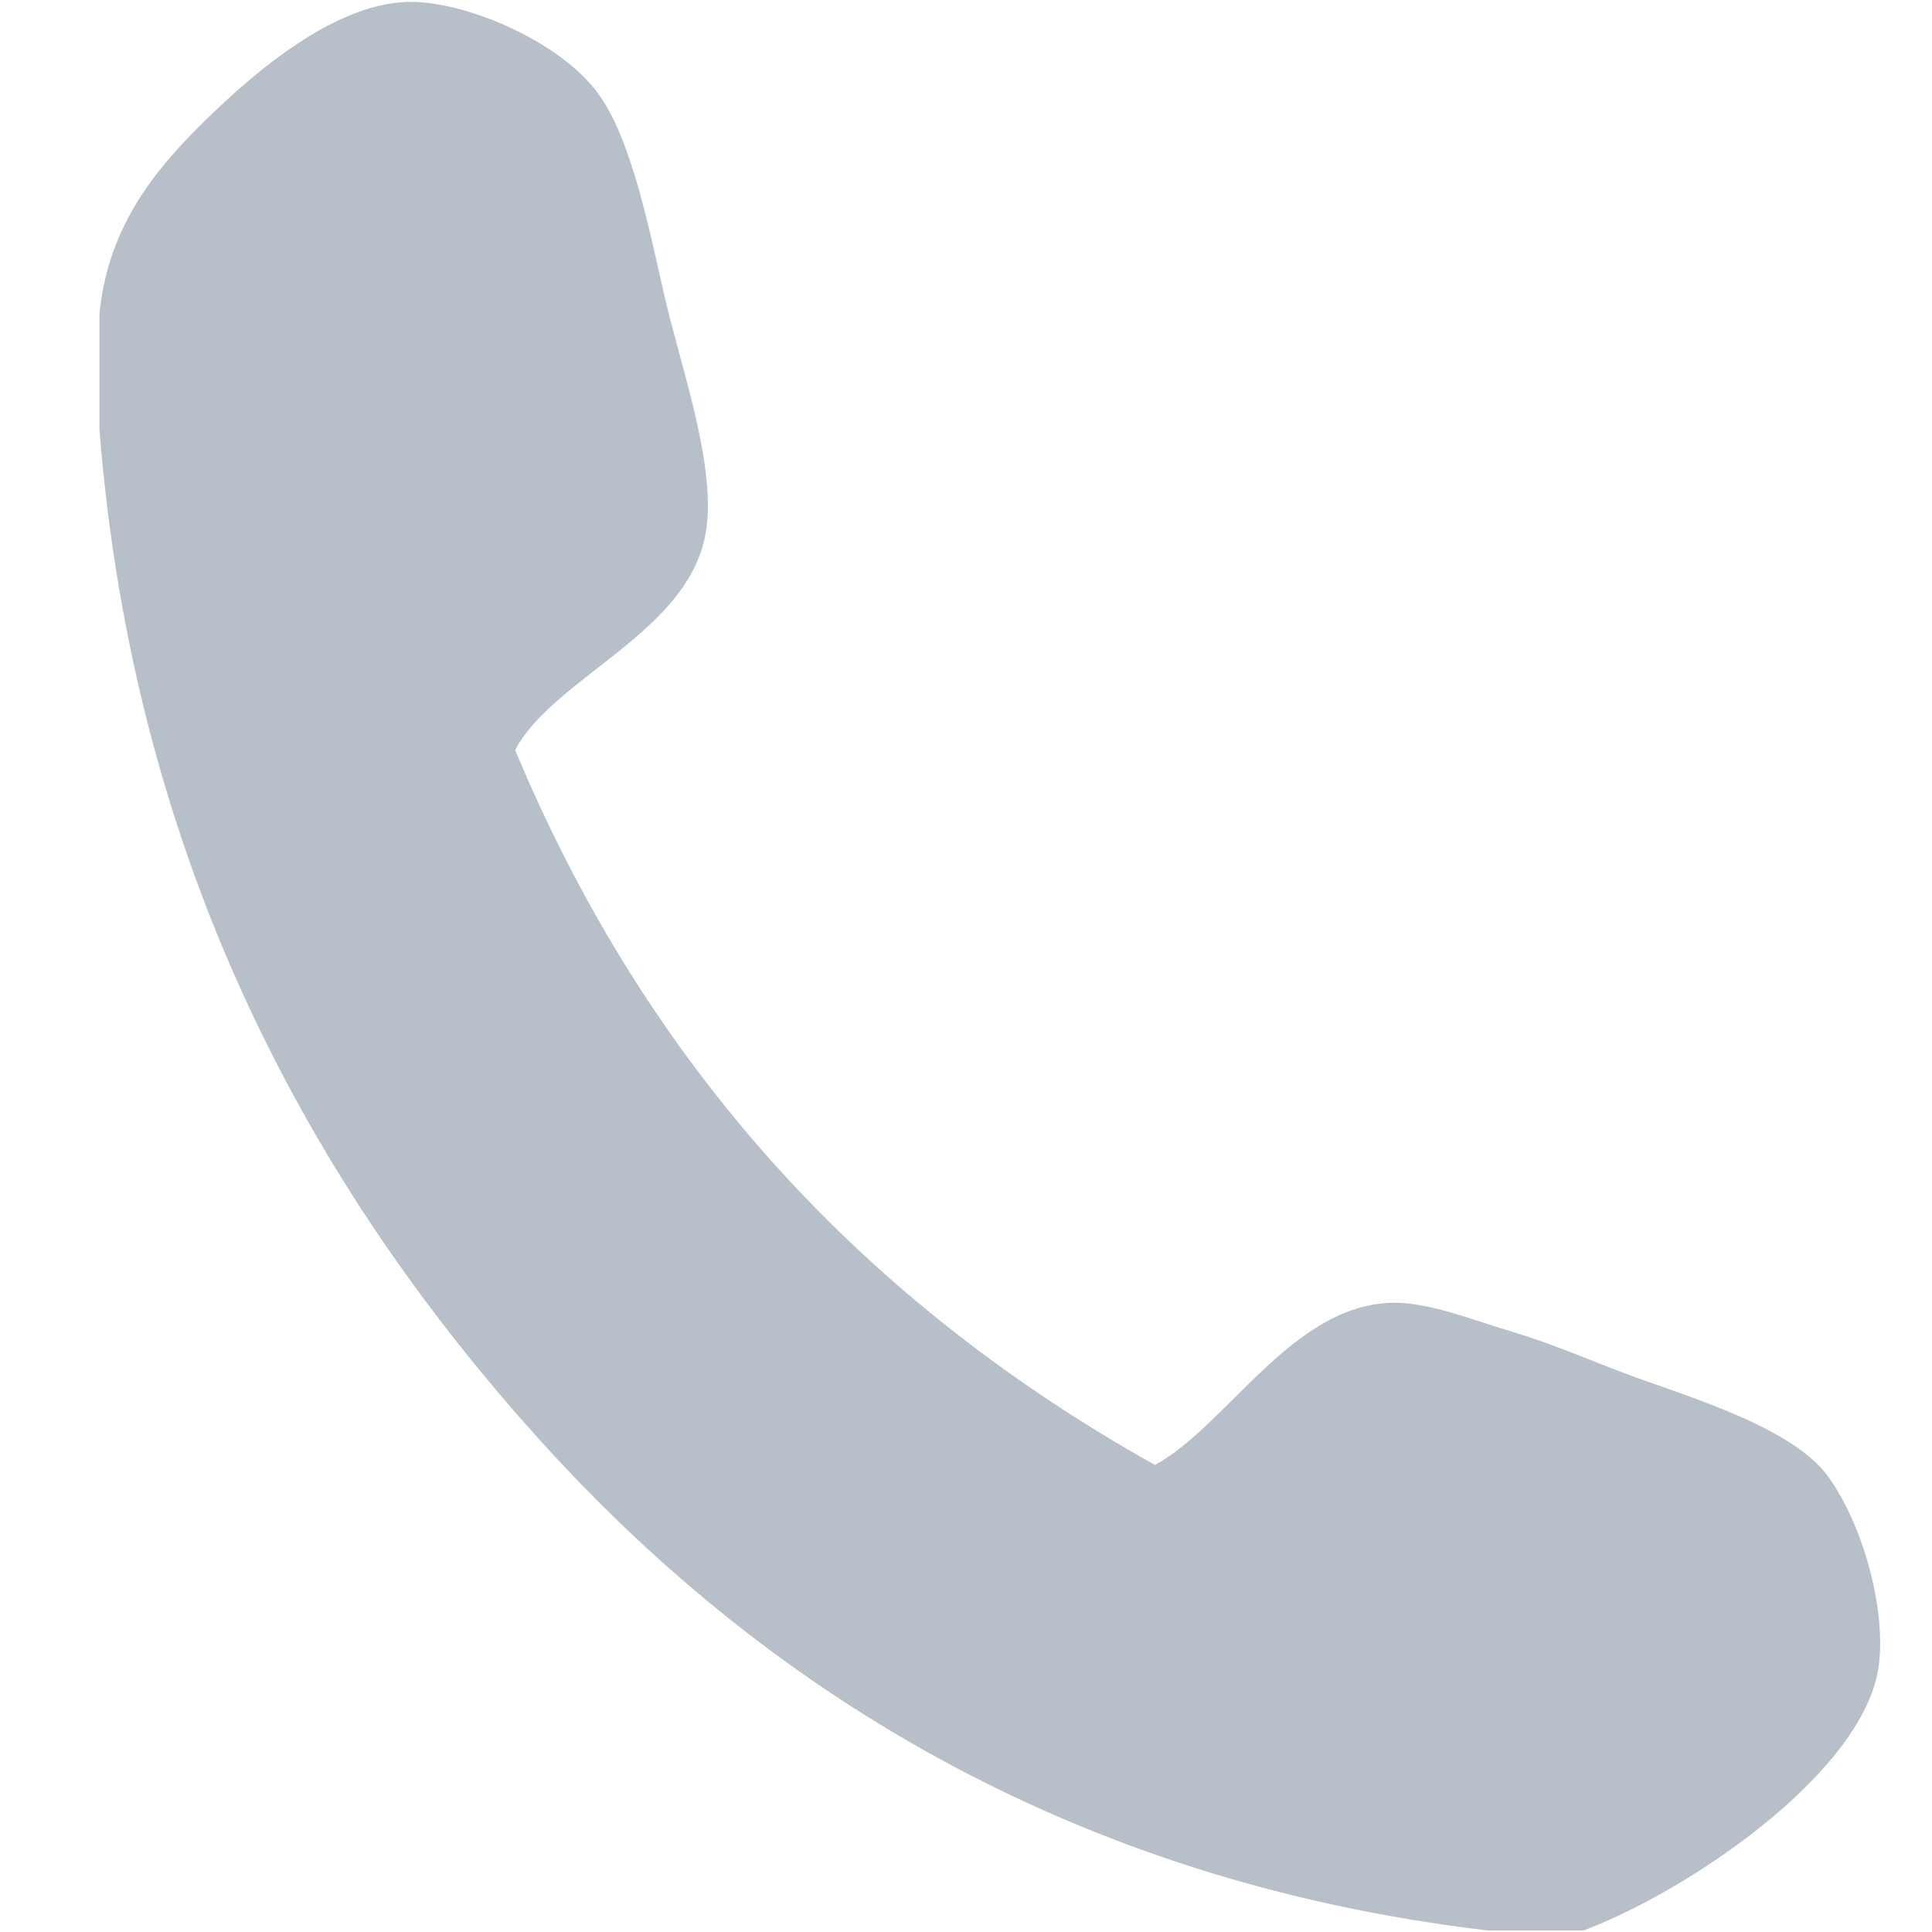
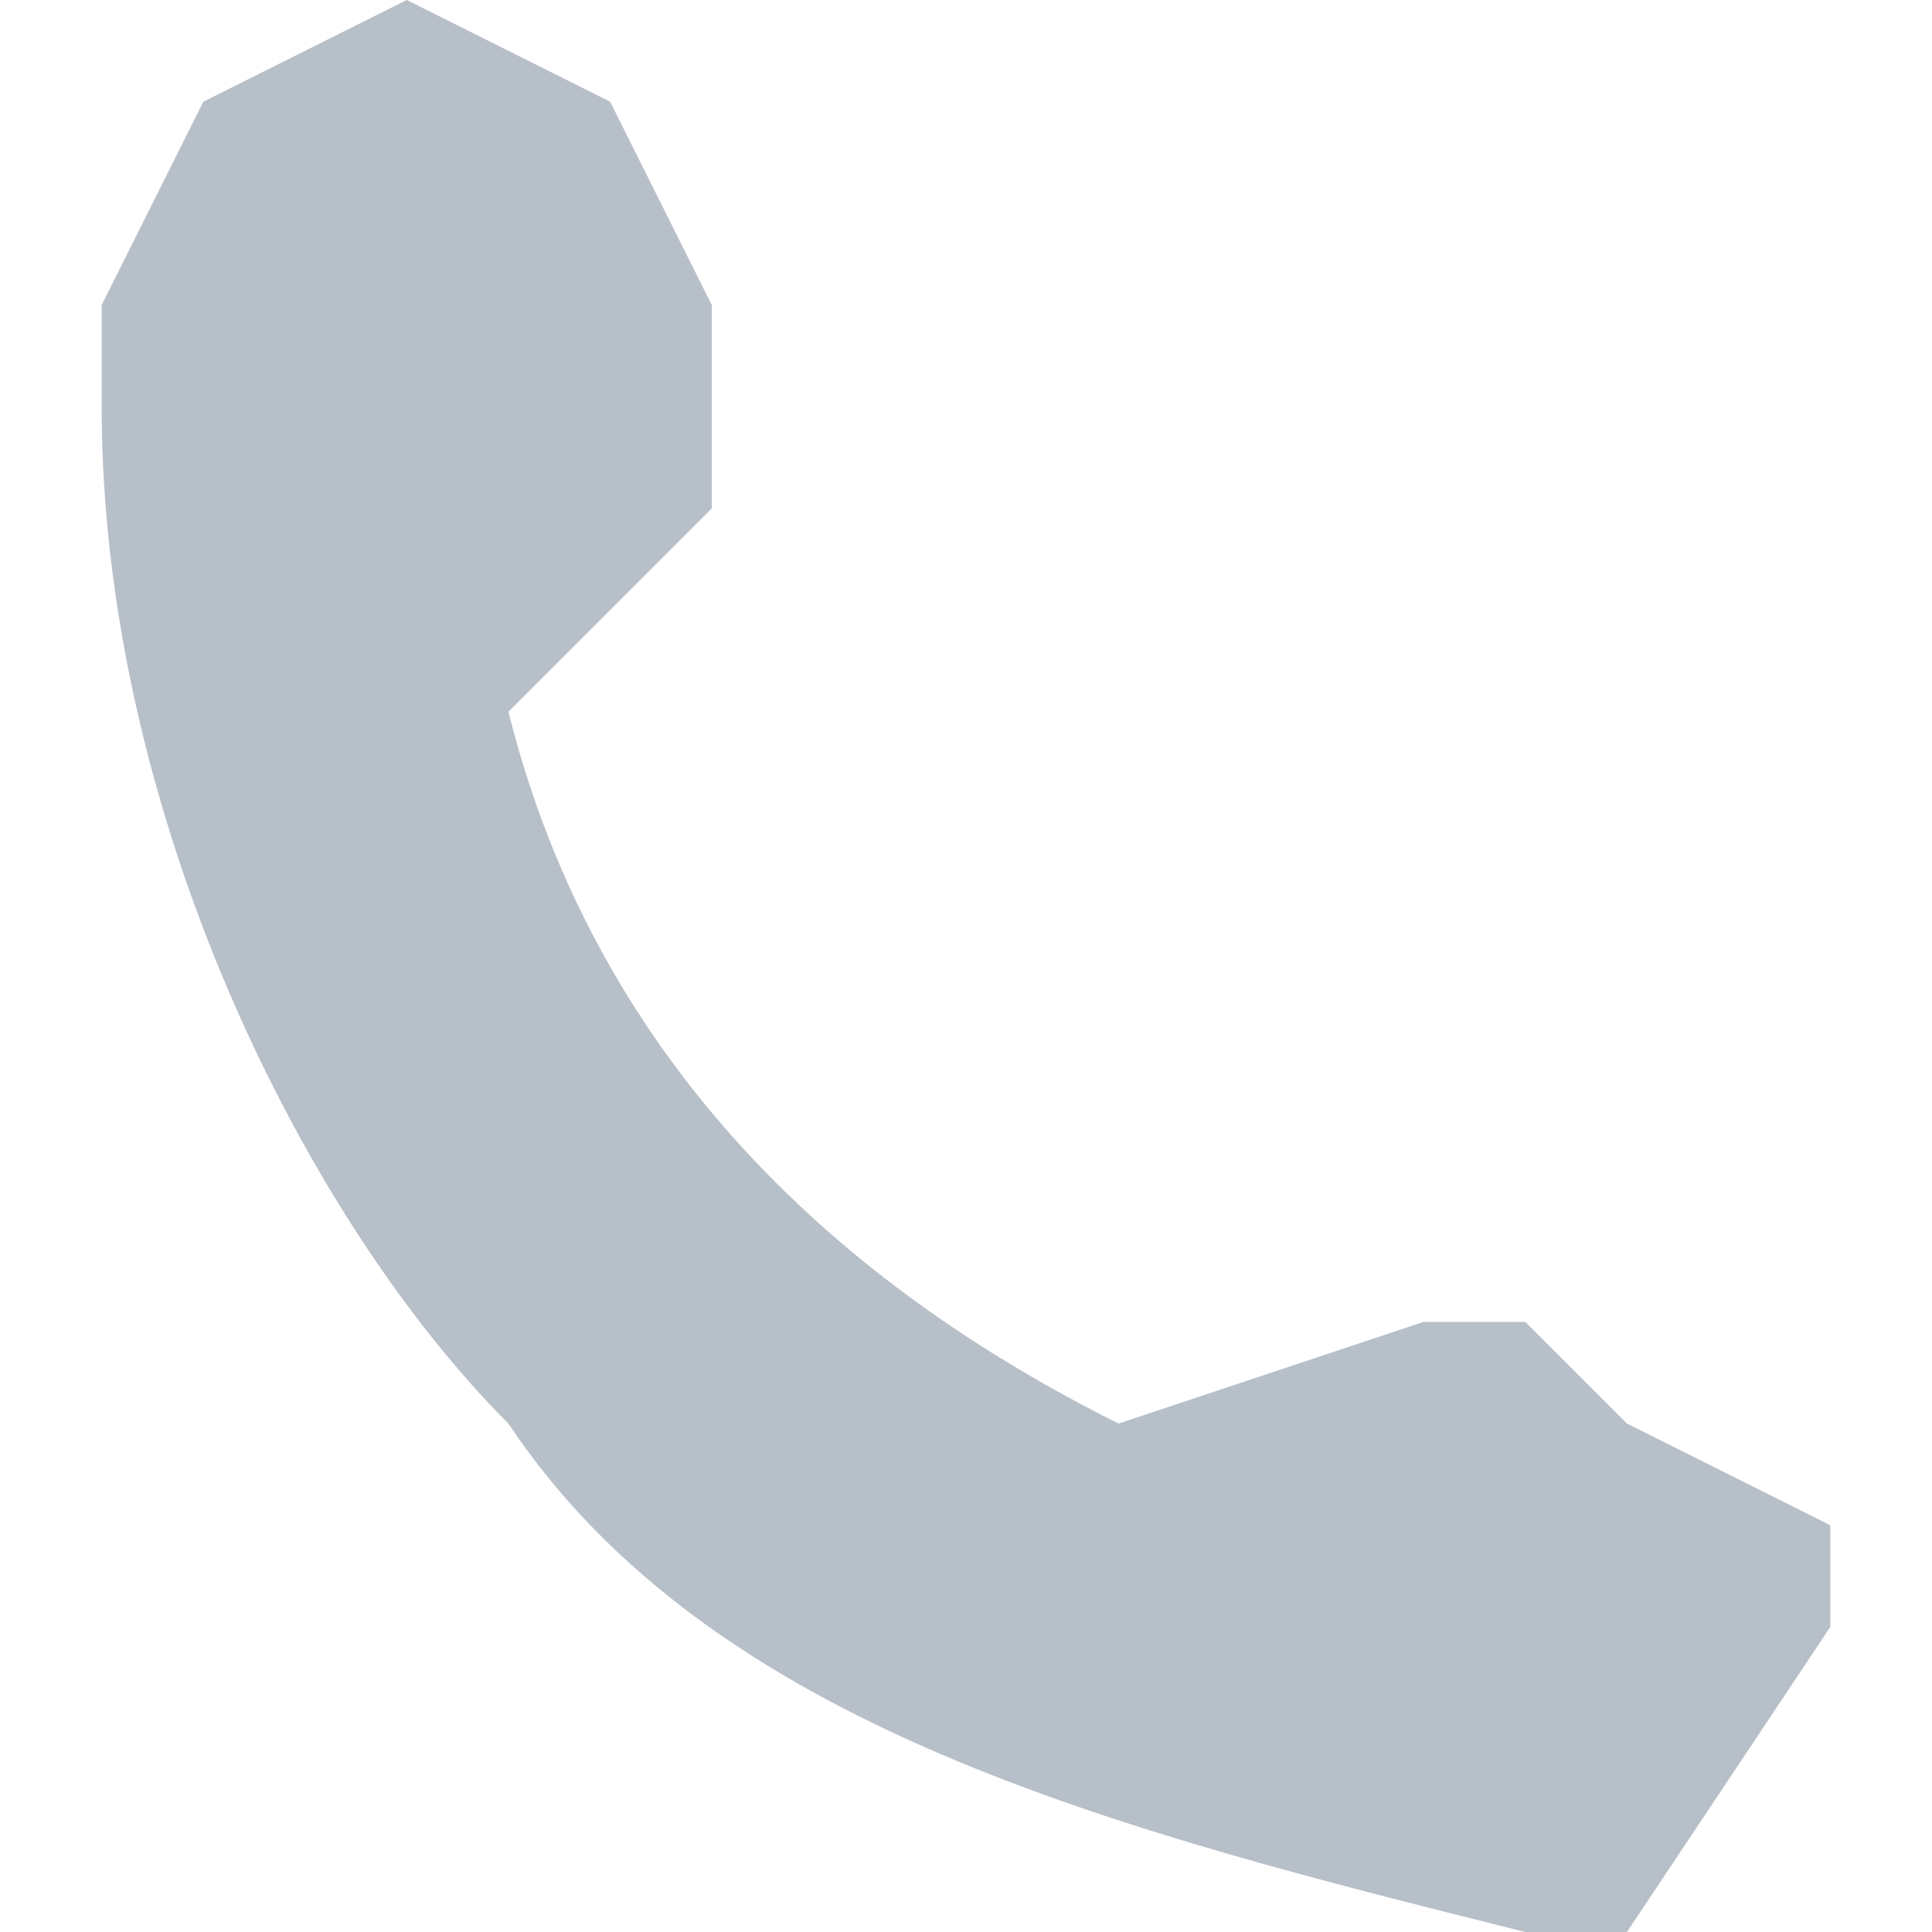
- <svg xmlns="http://www.w3.org/2000/svg" width="19" height="19" viewBox="0 0 19 19" fill="none">
-   <path d="M15.572 18.985H14.631C10.502 18.497 7.474 16.577 5.272 14.121C3.062 11.66 1.318 8.492 0.978 4.228V3.084C1.056 2.31 1.437 1.78 1.876 1.327C2.425 0.766 3.25 0.044 4.002 0.019C4.556 0.001 5.502 0.399 5.881 0.918C6.21 1.364 6.385 2.257 6.537 2.921C6.691 3.592 7.042 4.564 6.945 5.21C6.797 6.217 5.458 6.644 5.066 7.376C6.373 10.511 8.509 12.815 11.359 14.407C12.074 14.015 12.705 12.835 13.691 12.812C14.05 12.803 14.509 12.99 14.875 13.098C15.277 13.219 15.625 13.373 15.979 13.506C16.575 13.73 17.627 14.027 17.983 14.527C18.348 15.04 18.553 15.883 18.473 16.406C18.309 17.447 16.594 18.603 15.572 18.985Z" fill="#B7BFC8" />
+ <svg xmlns="http://www.w3.org/2000/svg" width="19" height="19" fill="none">
+   <path d="M16 19h-1c-4-1-8-2-10-5-2-2-4-6-4-10V3l1-2 2-1 2 1 1 2v2L5 7c1 4 4 6 6 7l3-1h1l1 1 2 1v1l-2 3z" fill="#B7BFC8" />
</svg>
